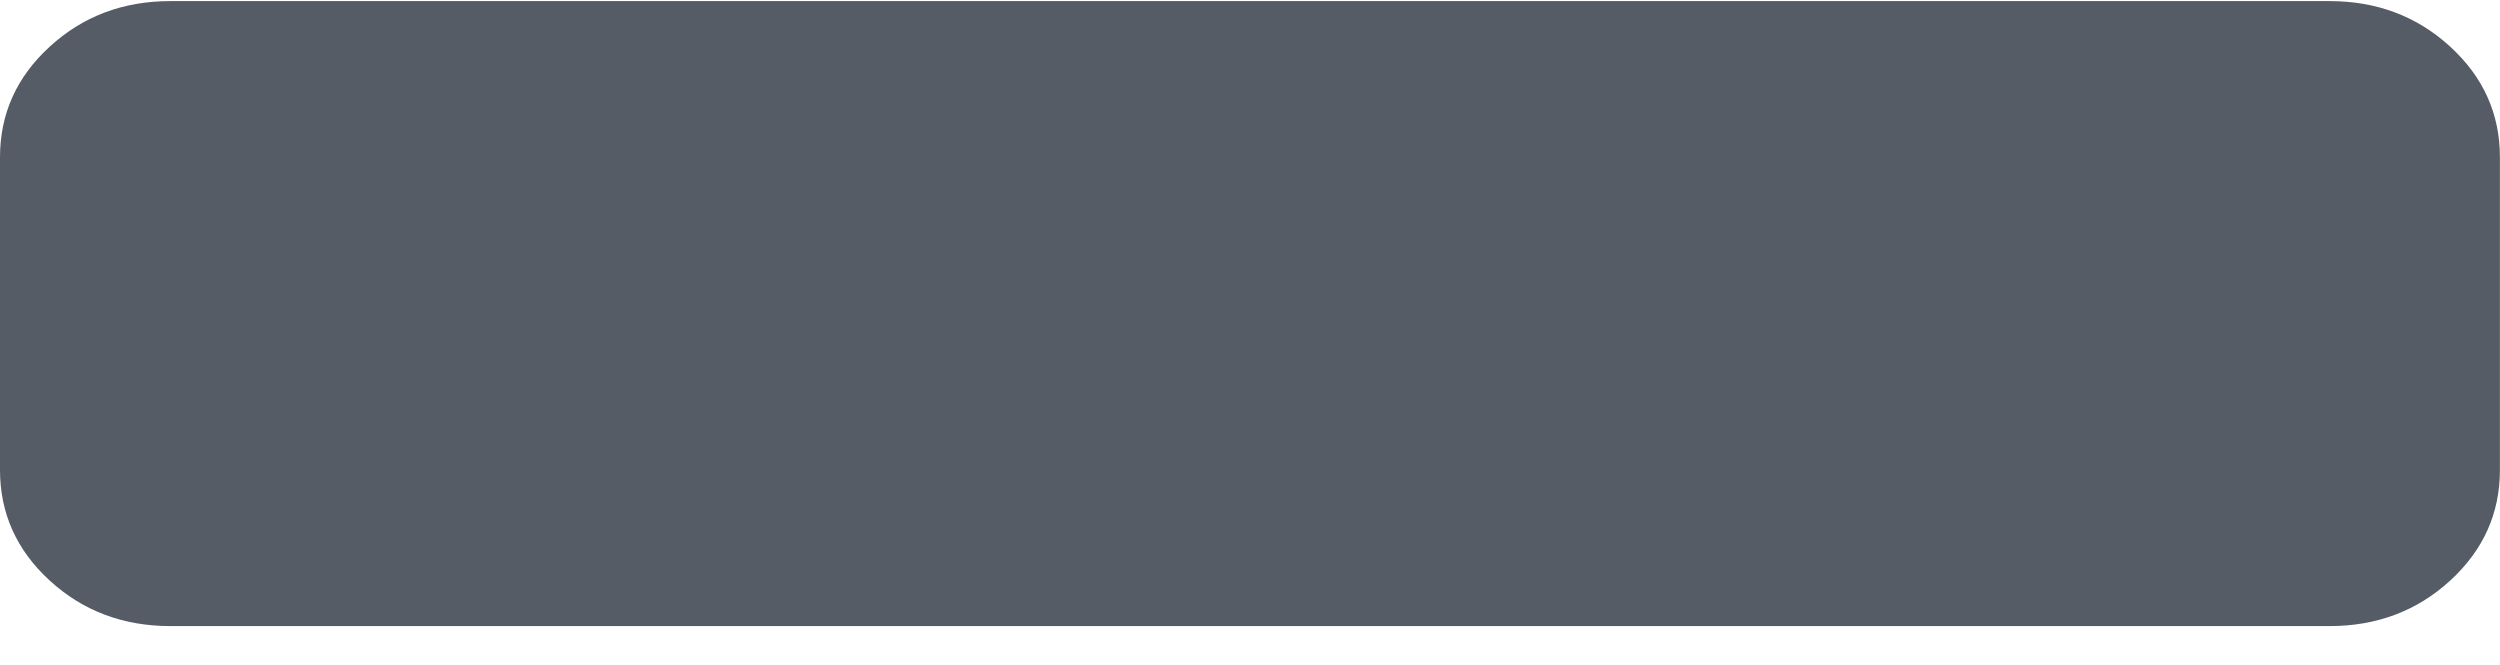
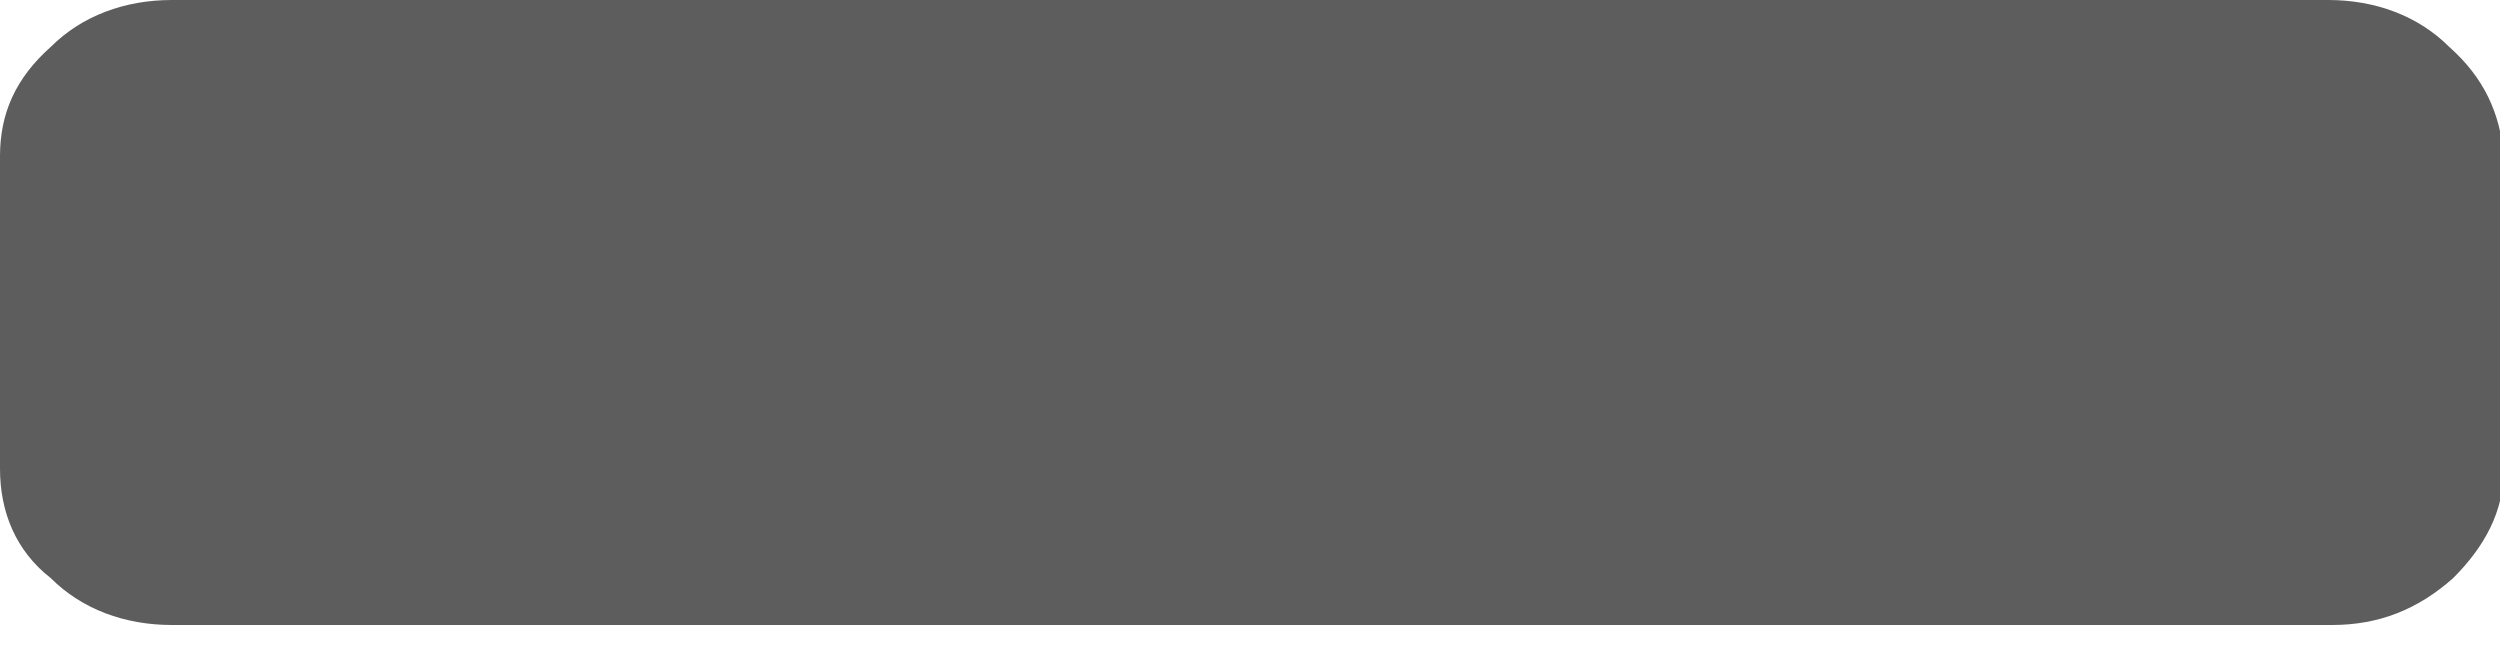
- <svg xmlns="http://www.w3.org/2000/svg" width="64" height="17" viewBox="0 0 64 17">
-   <path fill="#565C65" fill-rule="evenodd" d="M62.726 1.195c-.848-.778-1.88-1.167-3.09-1.167H4.362c-1.211 0-2.242.389-3.09 1.167C.422 1.973 0 2.917 0 4.028v8.001c0 1.112.424 2.056 1.272 2.833.849.778 1.88 1.166 3.091 1.166h55.272c1.211 0 2.242-.388 3.091-1.166.847-.777 1.272-1.721 1.272-2.833v-8c0-1.112-.423-2.056-1.272-2.834z" />
+ <svg xmlns="http://www.w3.org/2000/svg" version="1.1" id="Layer_1" x="0px" y="0px" viewBox="0 0 64 17" style="enable-background:new 0 0 64 17;" xml:space="preserve">
+   <style type="text/css">
+ 	.st0{fill-rule:evenodd;clip-rule:evenodd;fill:#5D5D5D;}
+ </style>
+   <path class="st0" d="M62.7,1.2C61.9,0.4,60.8,0,59.6,0H4.4C3.2,0,2.1,0.4,1.3,1.2C0.4,2,0,2.9,0,4v8c0,1.1,0.4,2.1,1.3,2.8  C2.1,15.6,3.2,16,4.4,16h55.3c1.2,0,2.2-0.4,3.1-1.2c0.8-0.8,1.3-1.7,1.3-2.8V4C64,2.9,63.6,2,62.7,1.2z" />
</svg>
